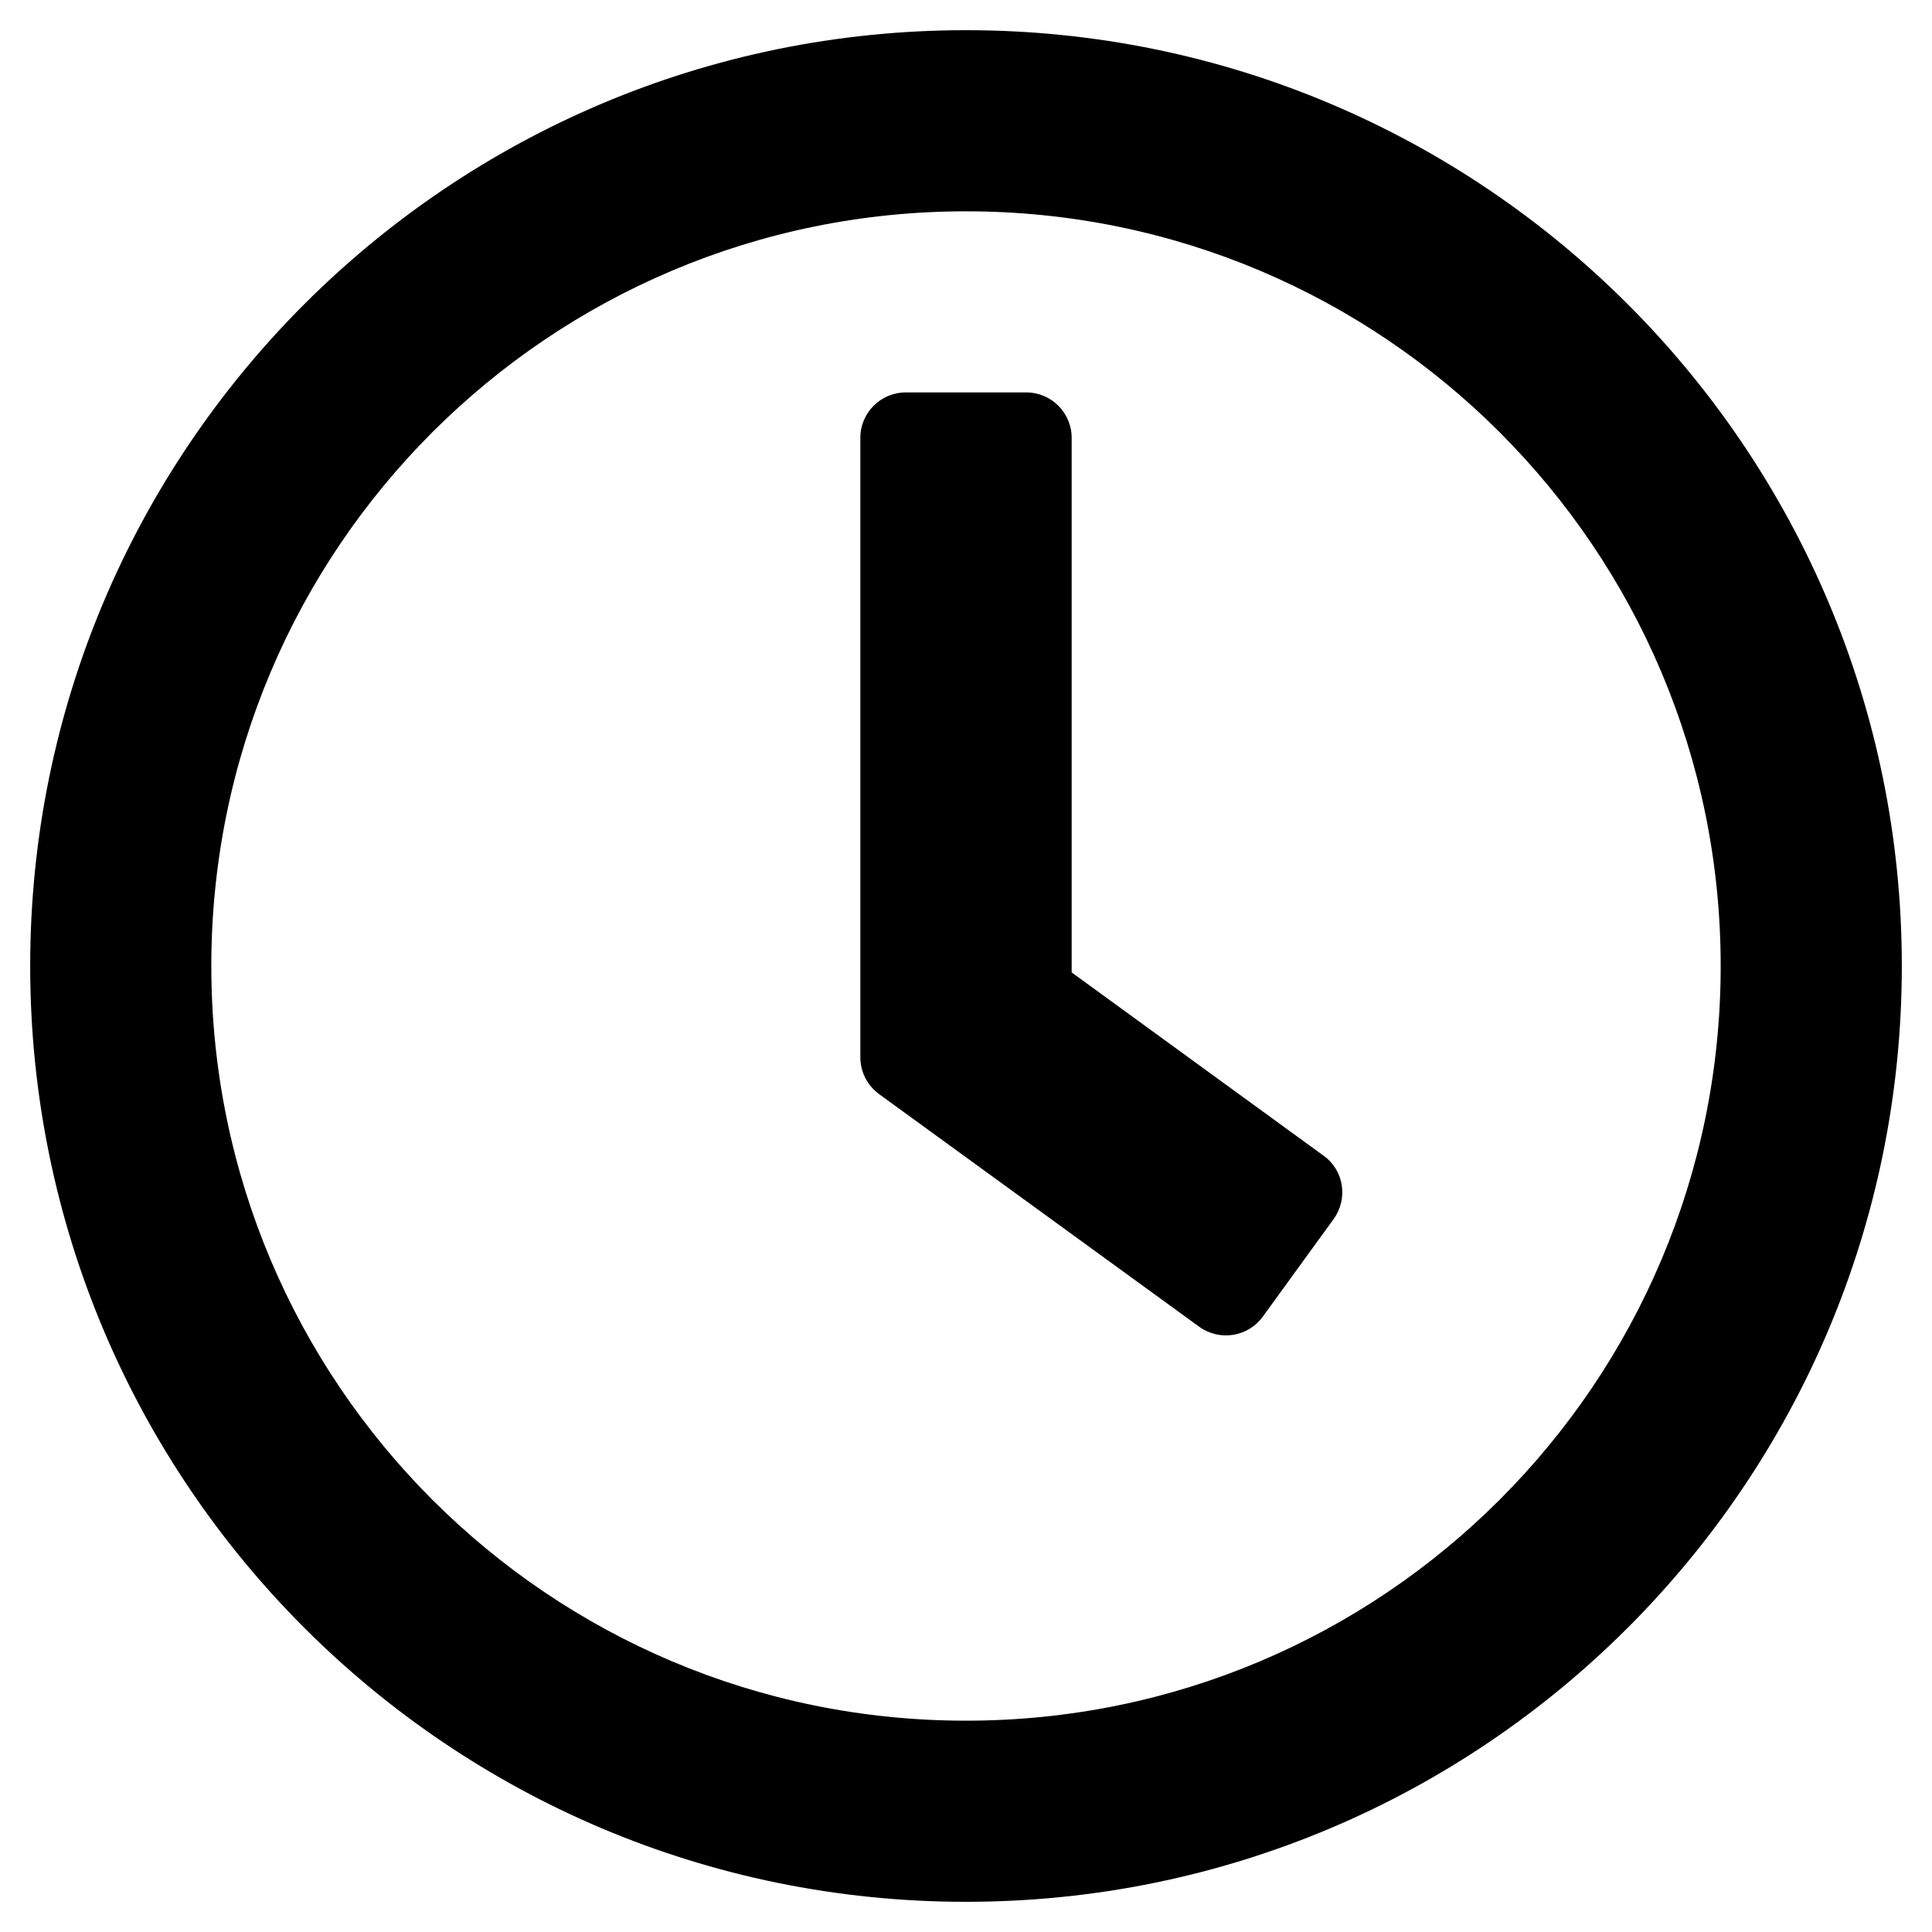
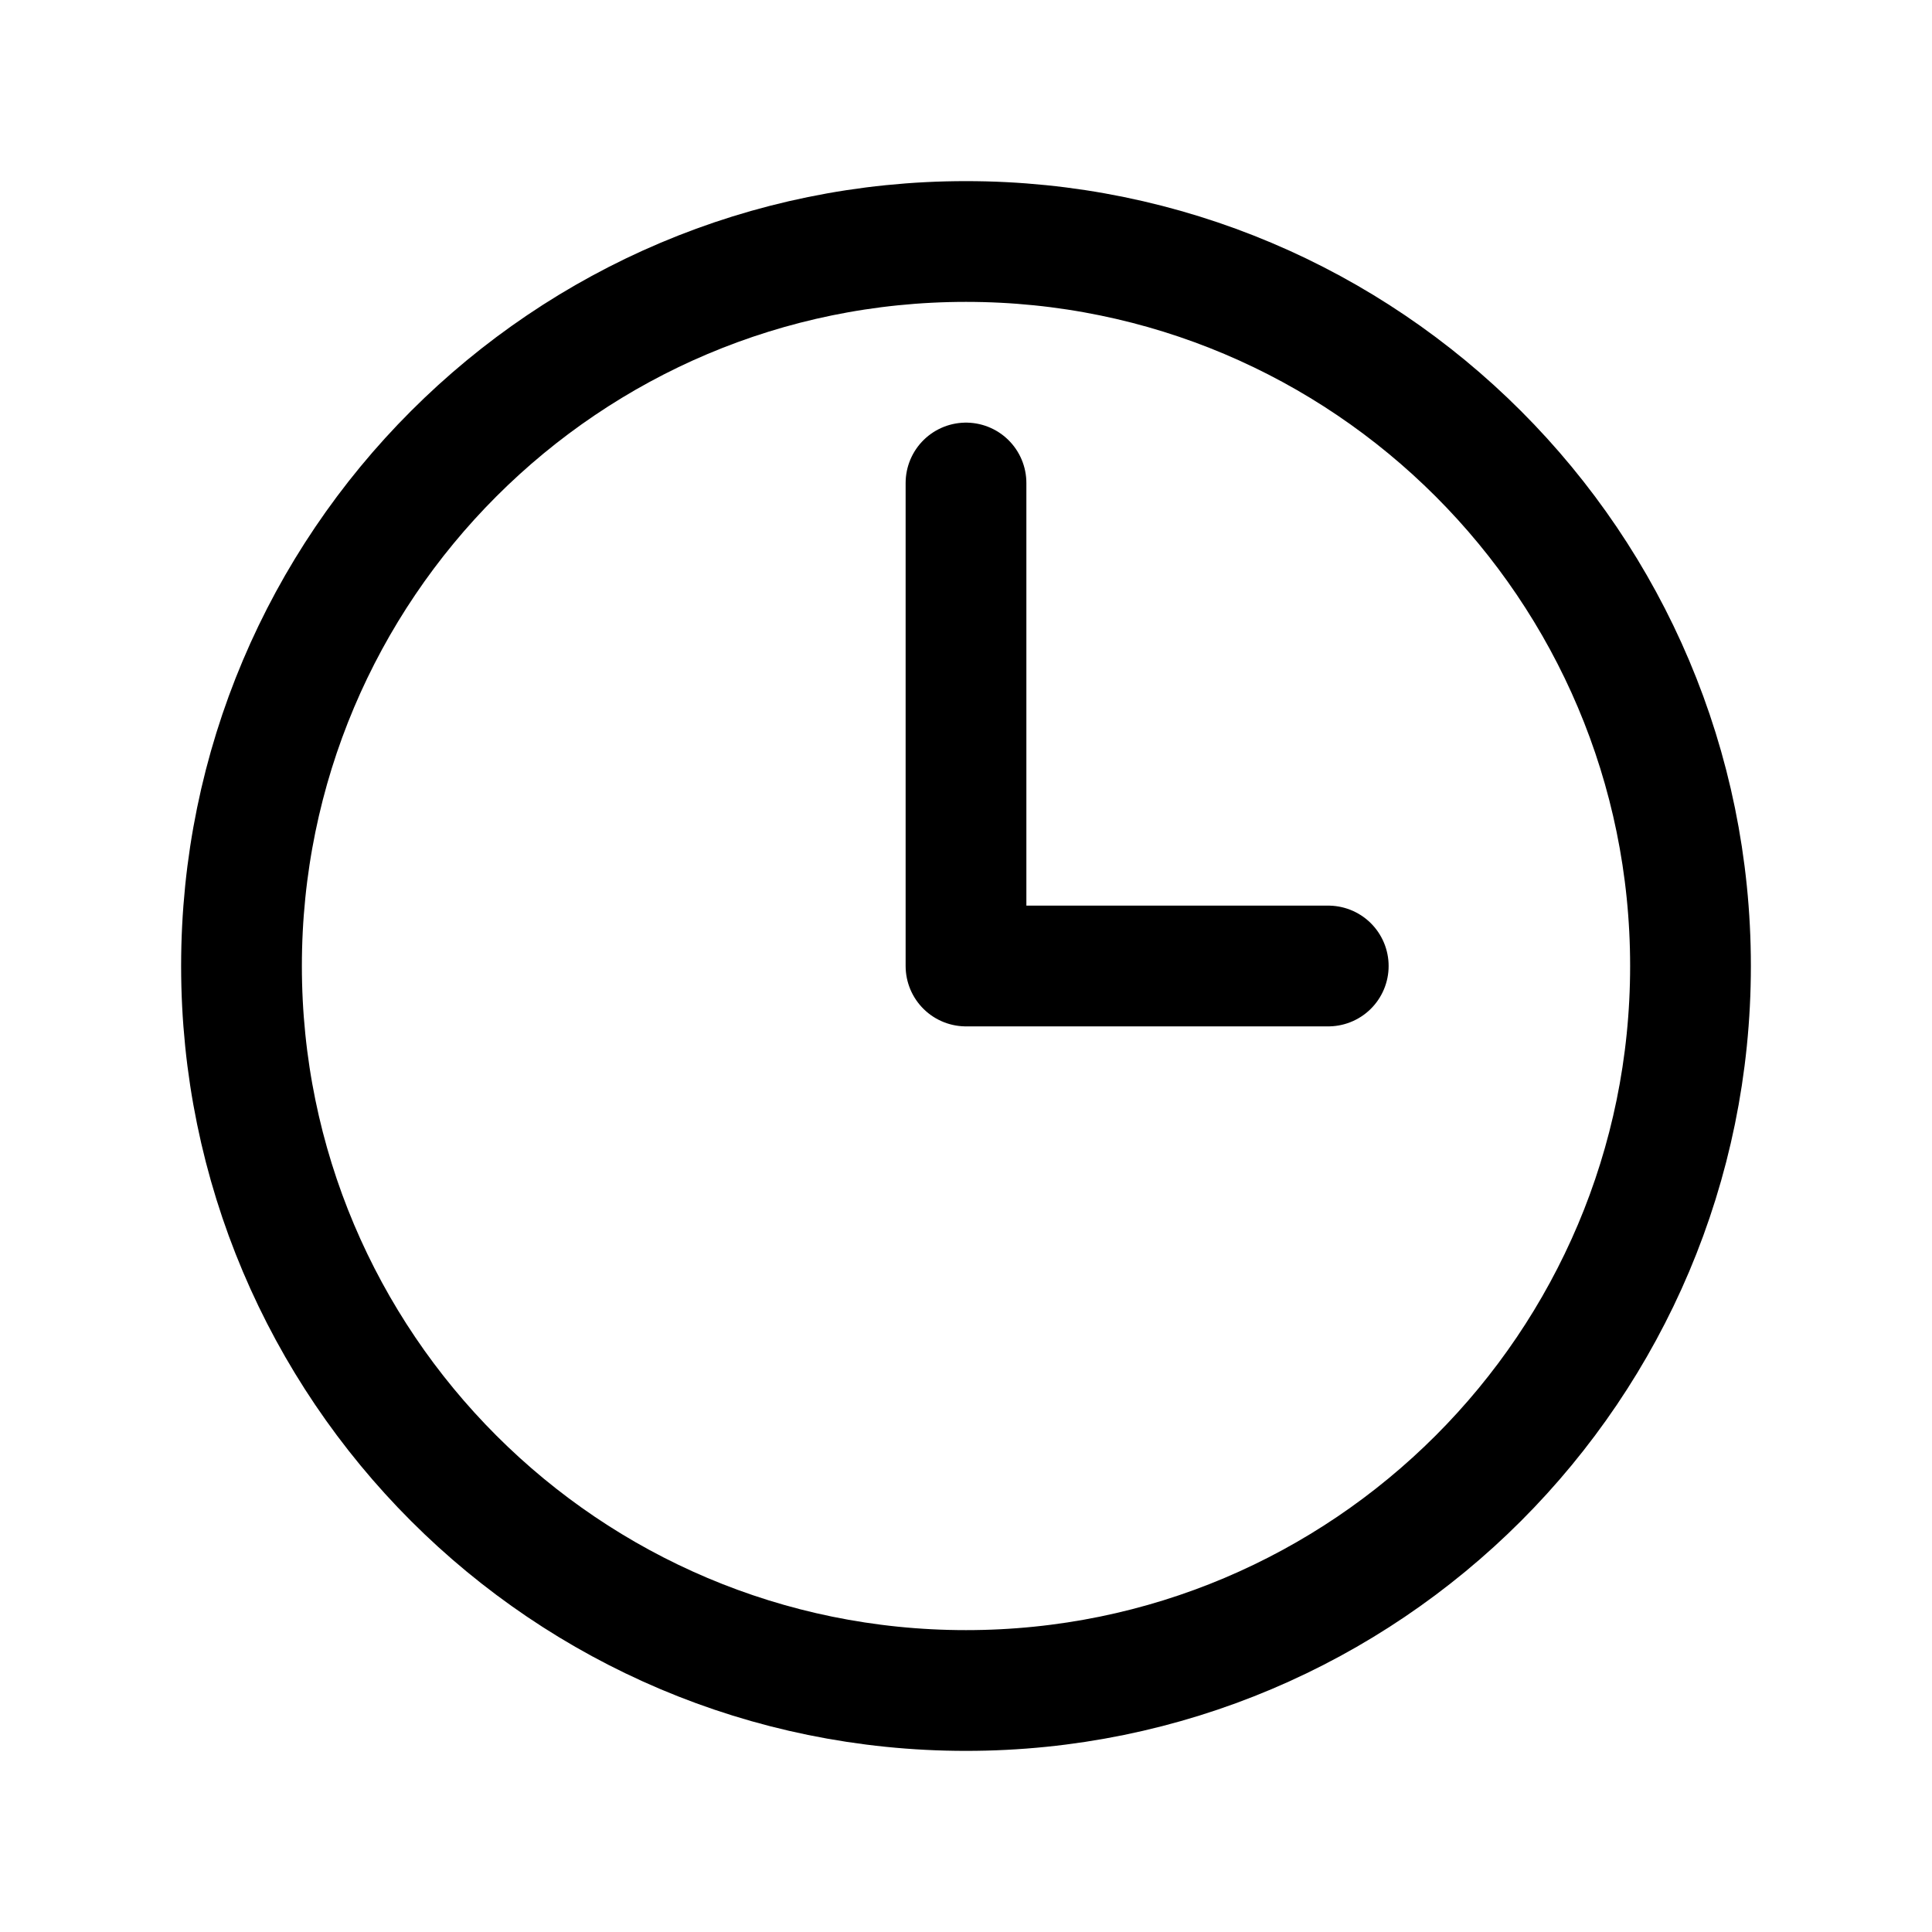
- <svg xmlns="http://www.w3.org/2000/svg" aria-hidden="true" focusable="false" data-prefix="far" data-icon="clock" role="img" viewBox="0 0 512 512" class="svg-inline--fa fa-clock fa-w-16 fa-7x">
-   <path fill="currentColor" d="M256 8C119 8 8 119 8 256s111 248 248 248 248-111 248-248S393 8 256 8zm0 448c-110.5 0-200-89.5-200-200S145.5 56 256 56s200 89.5 200 200-89.5 200-200 200zm61.8-104.4l-84.9-61.7c-3.1-2.3-4.9-5.9-4.9-9.7V116c0-6.6 5.4-12 12-12h32c6.6 0 12 5.4 12 12v141.7l66.8 48.6c5.4 3.9 6.5 11.4 2.6 16.8L334.6 349c-3.9 5.3-11.4 6.5-16.8 2.6z" class="" />
+ <svg xmlns="http://www.w3.org/2000/svg" fill="none" viewBox="0 0 24 24" stroke-width="1.5" stroke="currentColor" class="w-6 h-6">
+   <path stroke-linecap="round" stroke-linejoin="round" d="M12 6v6h4.5m4.5 0a9 9 0 11-18 0 9 9 0 0118 0z" />
</svg>
